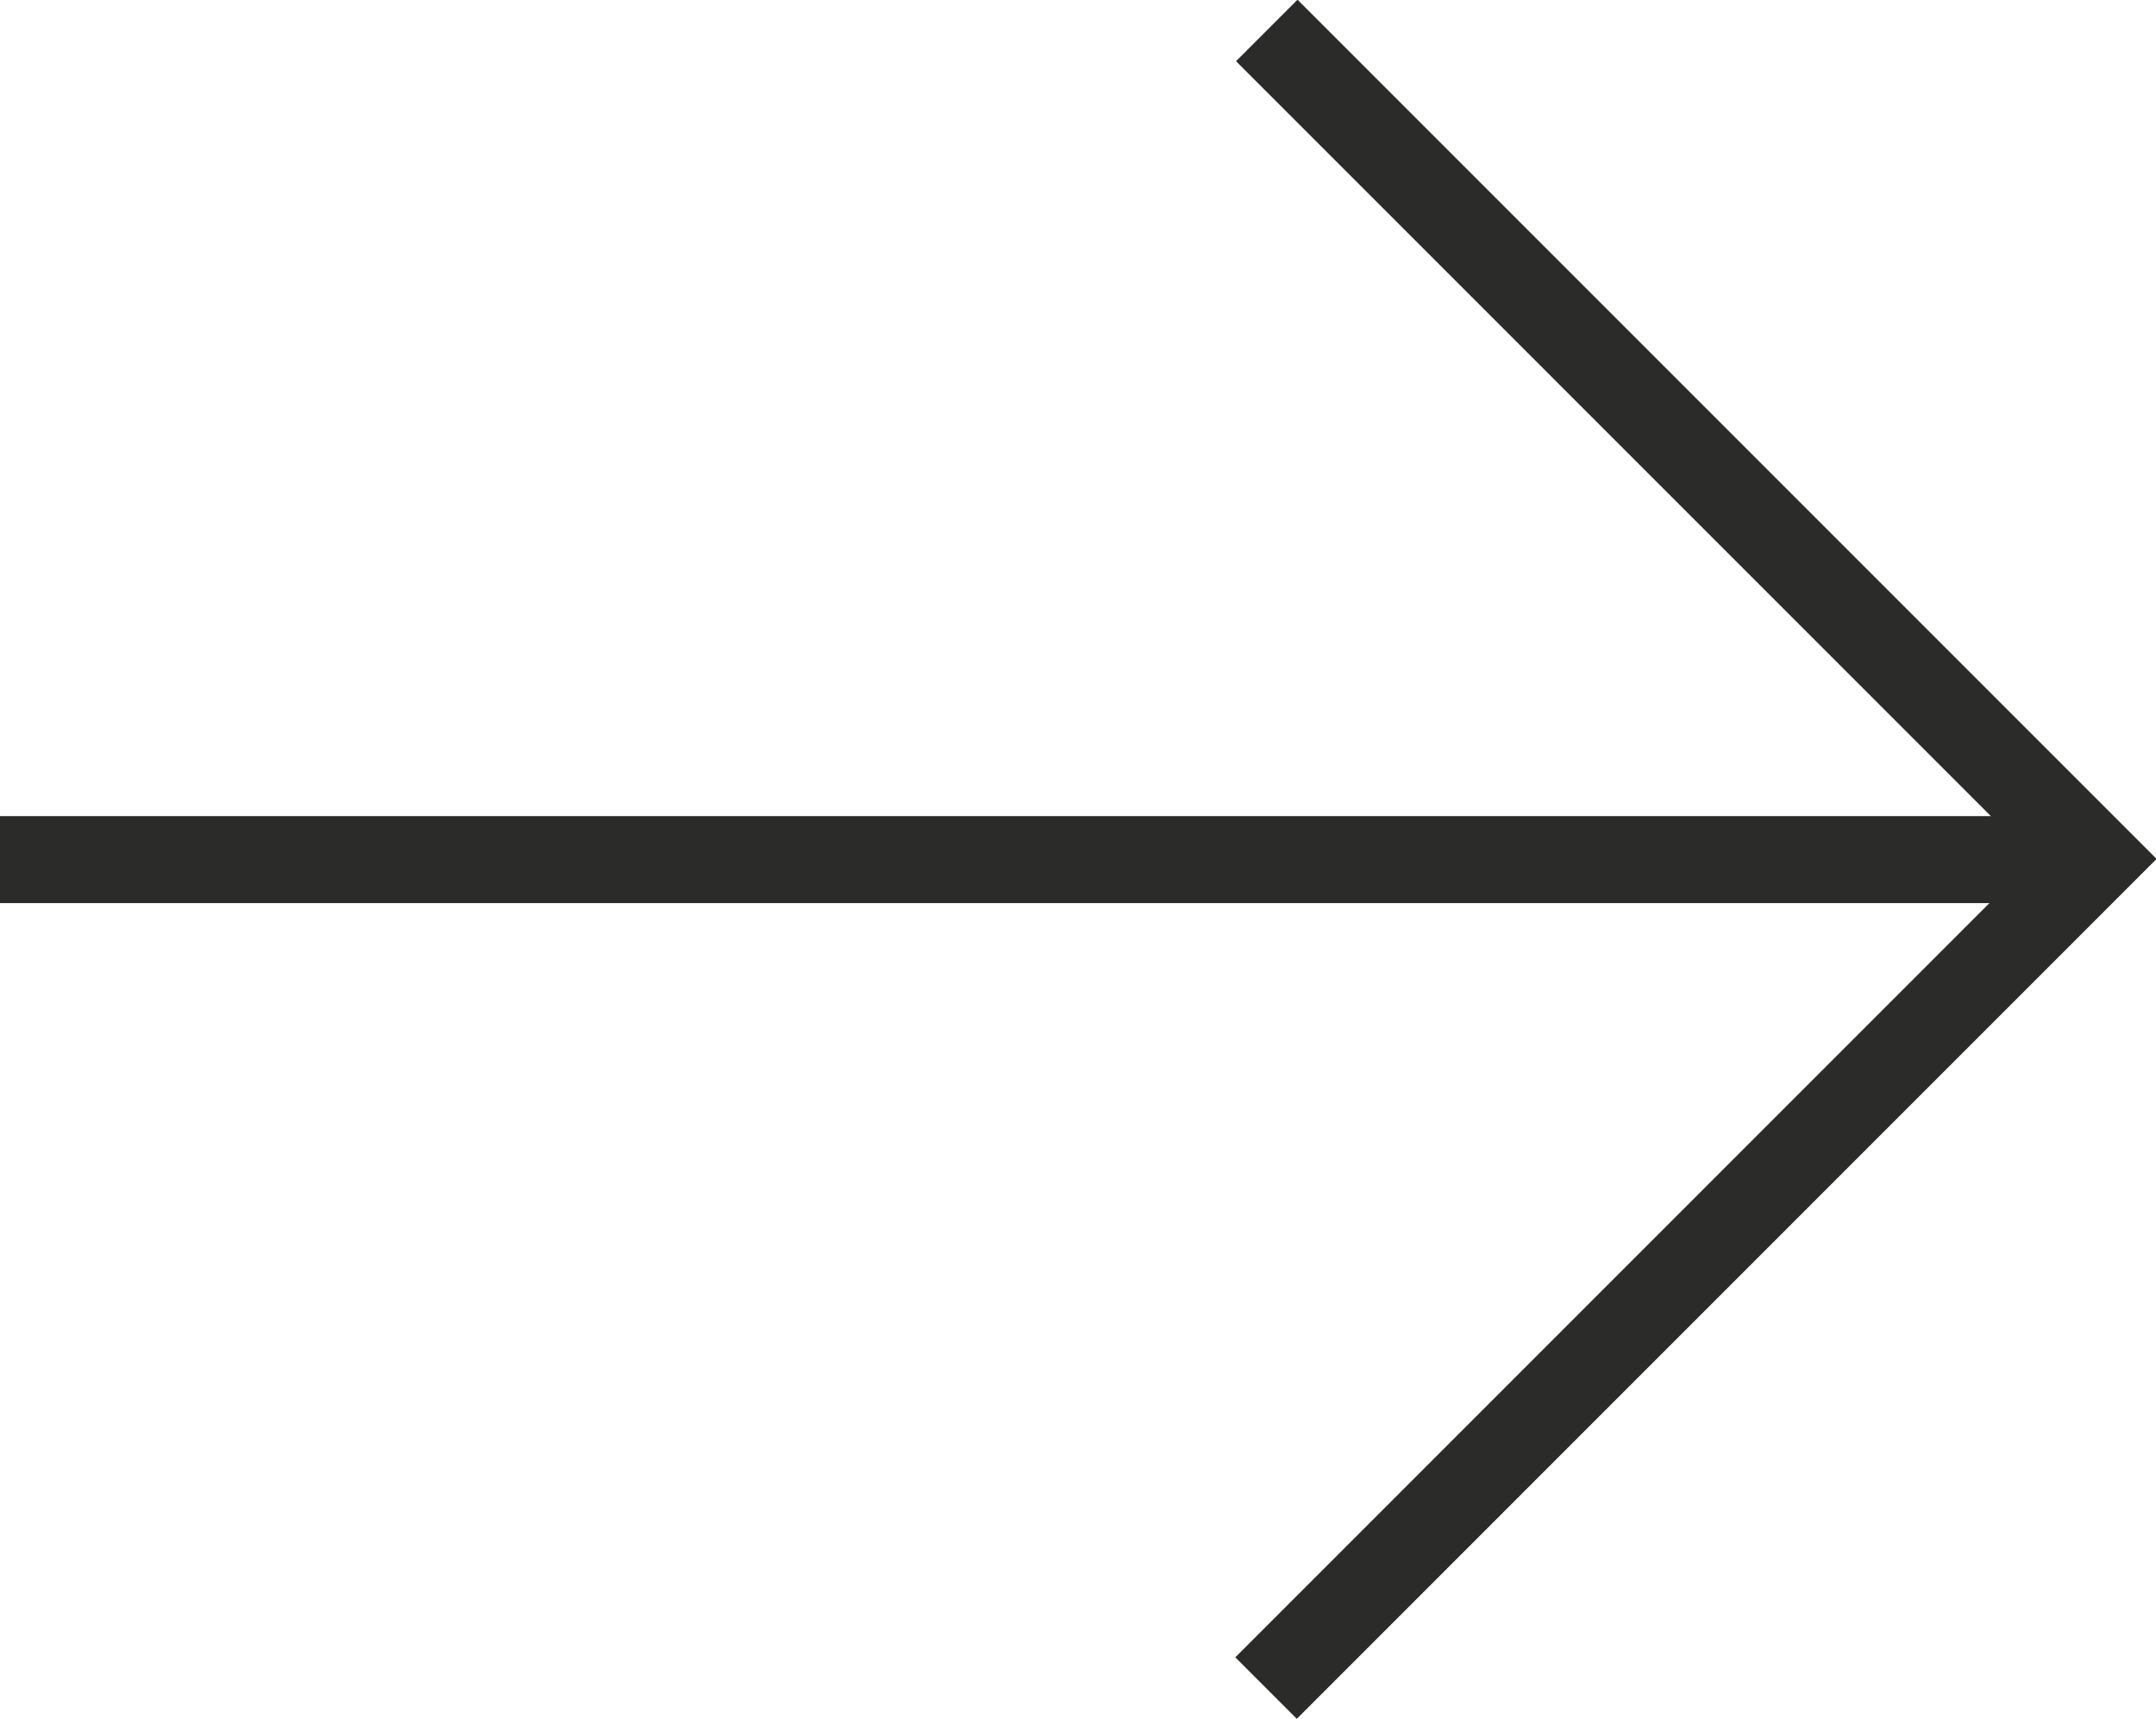
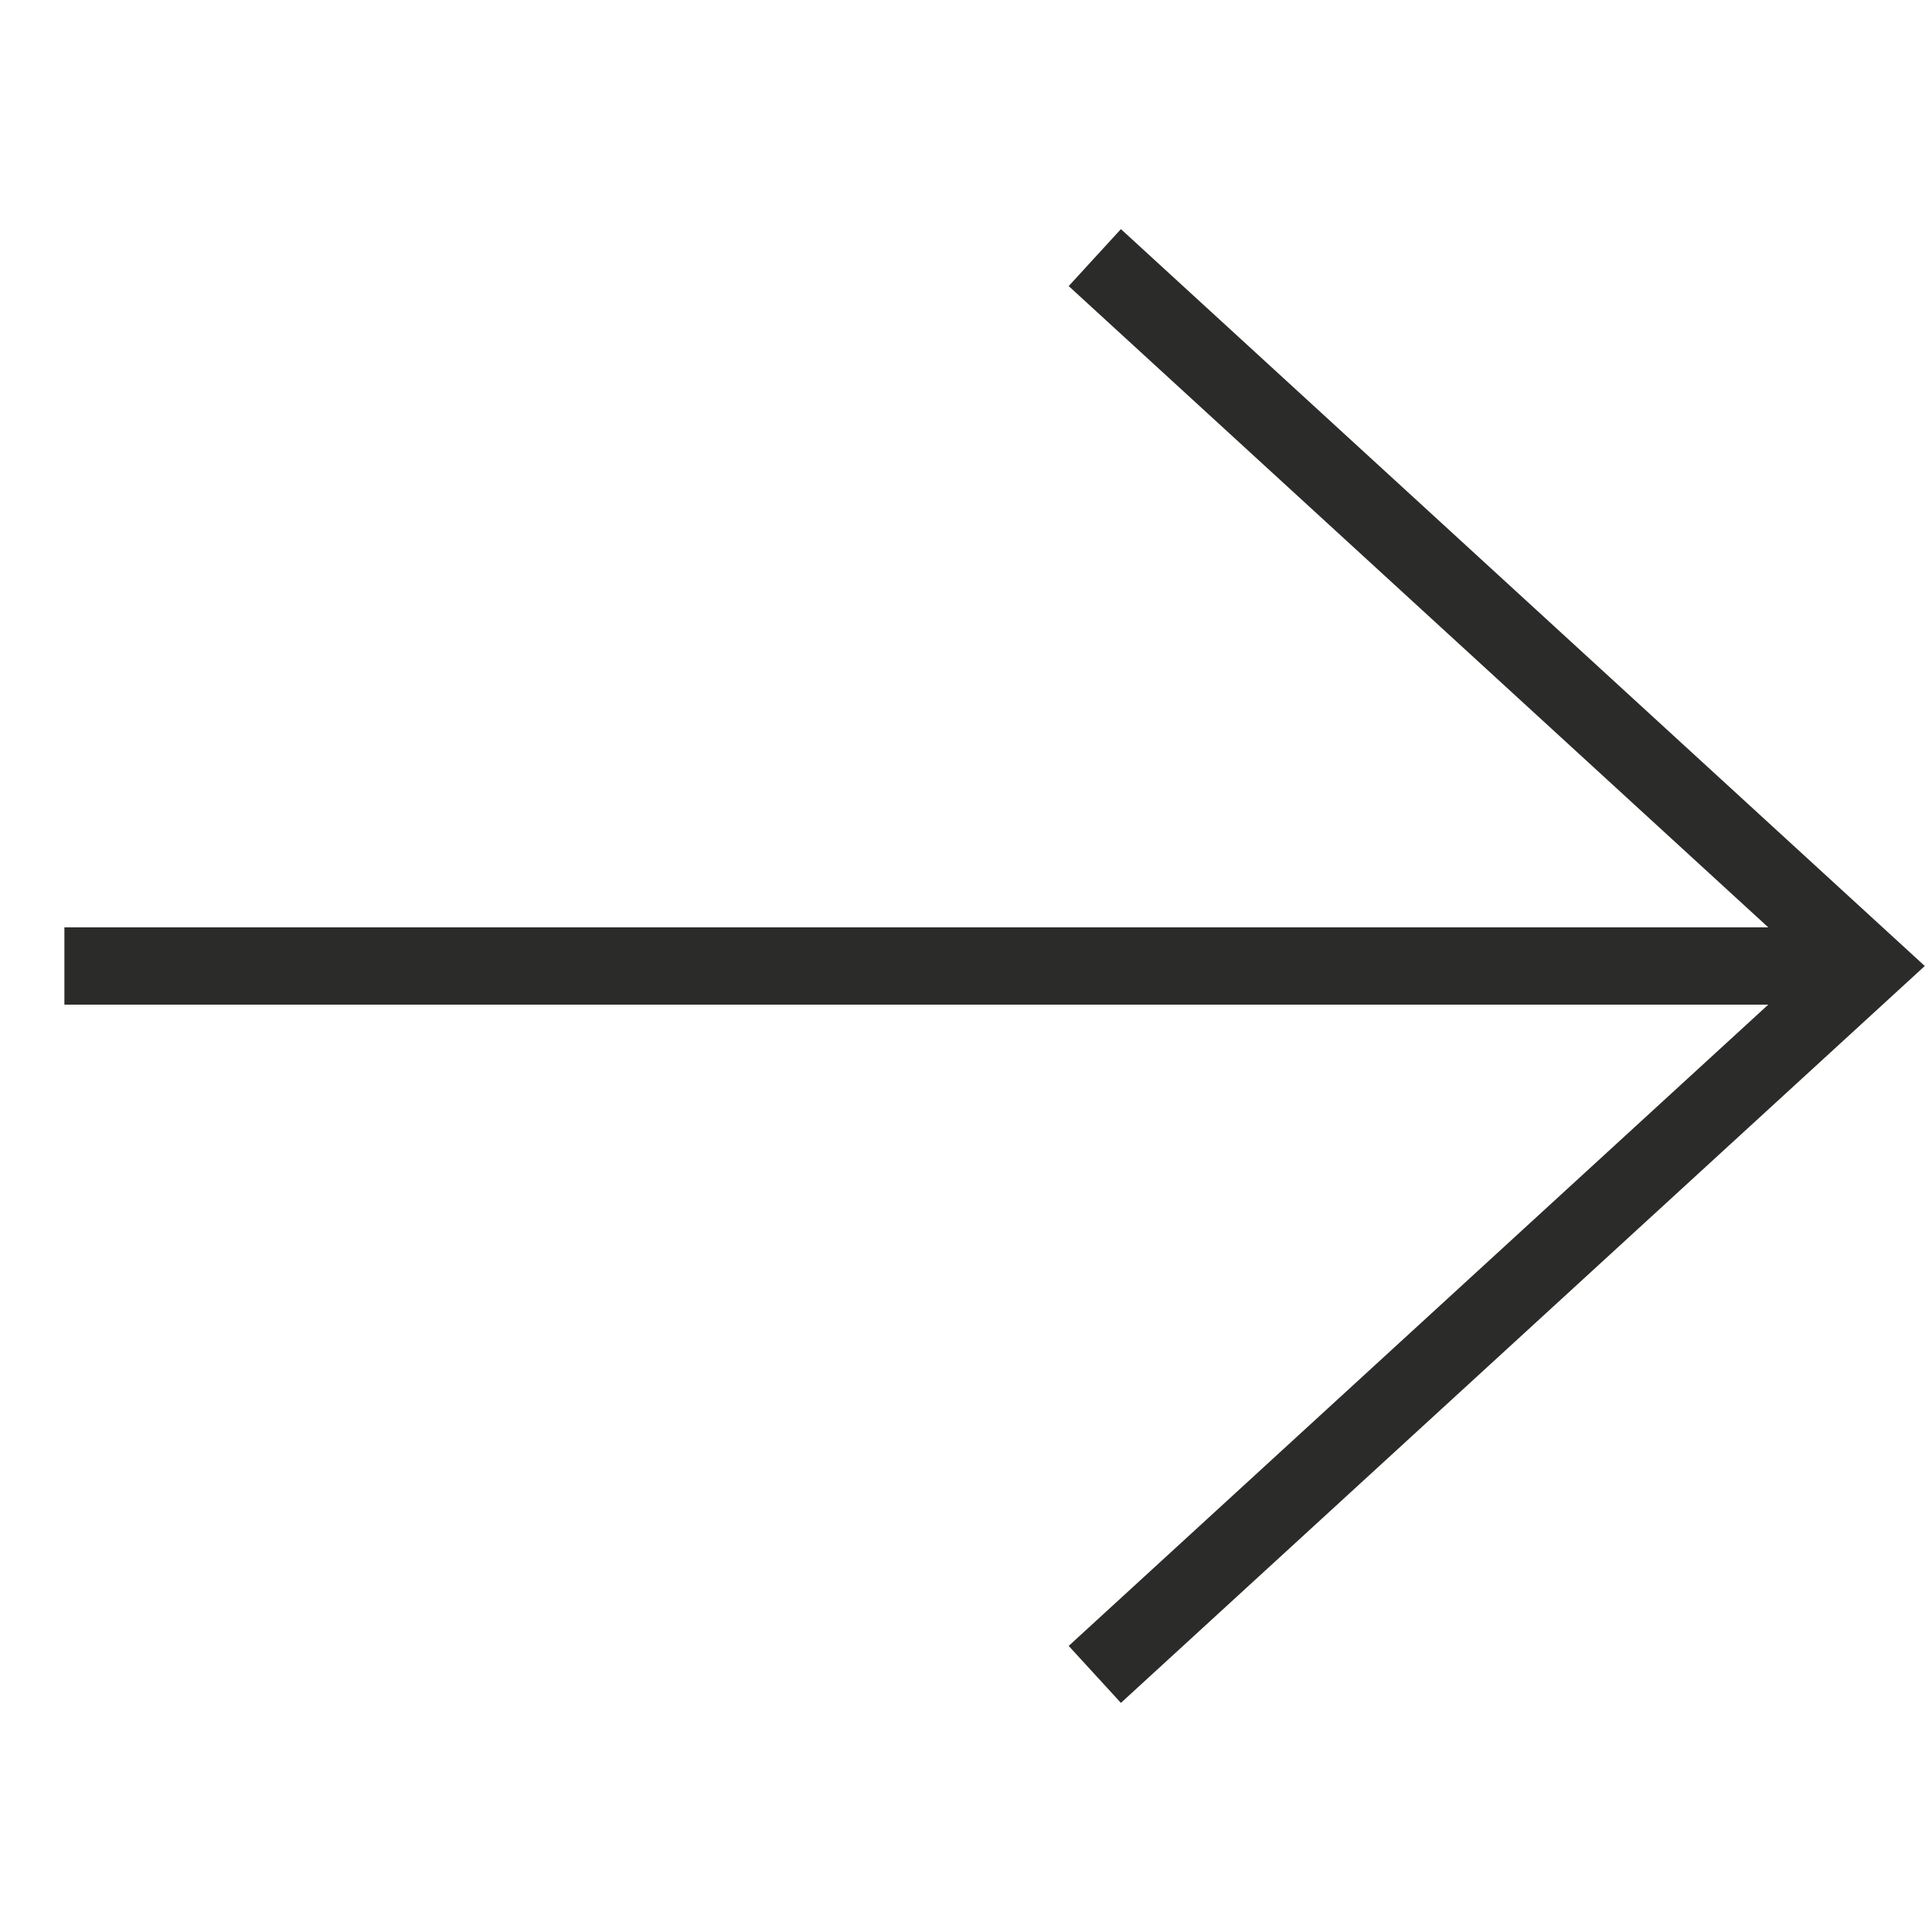
- <svg xmlns="http://www.w3.org/2000/svg" viewBox="0 0 29.75 23.71">
-   <defs>
-     <clipPath id="clippath">
-       <rect width="29.75" height="23.71" />
-     </clipPath>
-   </defs>
-   <g clip-path="url(#clippath)" fill="none" stroke="#2b2b2a" stroke-width="1.2">
-     <polyline points="17.48 .42 28.91 11.85 17.47 23.29" />
-     <line x1="28.8" y1="11.86" y2="11.86" />
+ <svg xmlns="http://www.w3.org/2000/svg" viewBox="0 0 30 30">
+   <g fill="none" stroke="#2b2b2a" stroke-width="1.2">
+     <polyline points="17 4 29 15 17 26" />
+     <line x1="29" y1="15" x2="1" y2="15" />
  </g>
</svg>
